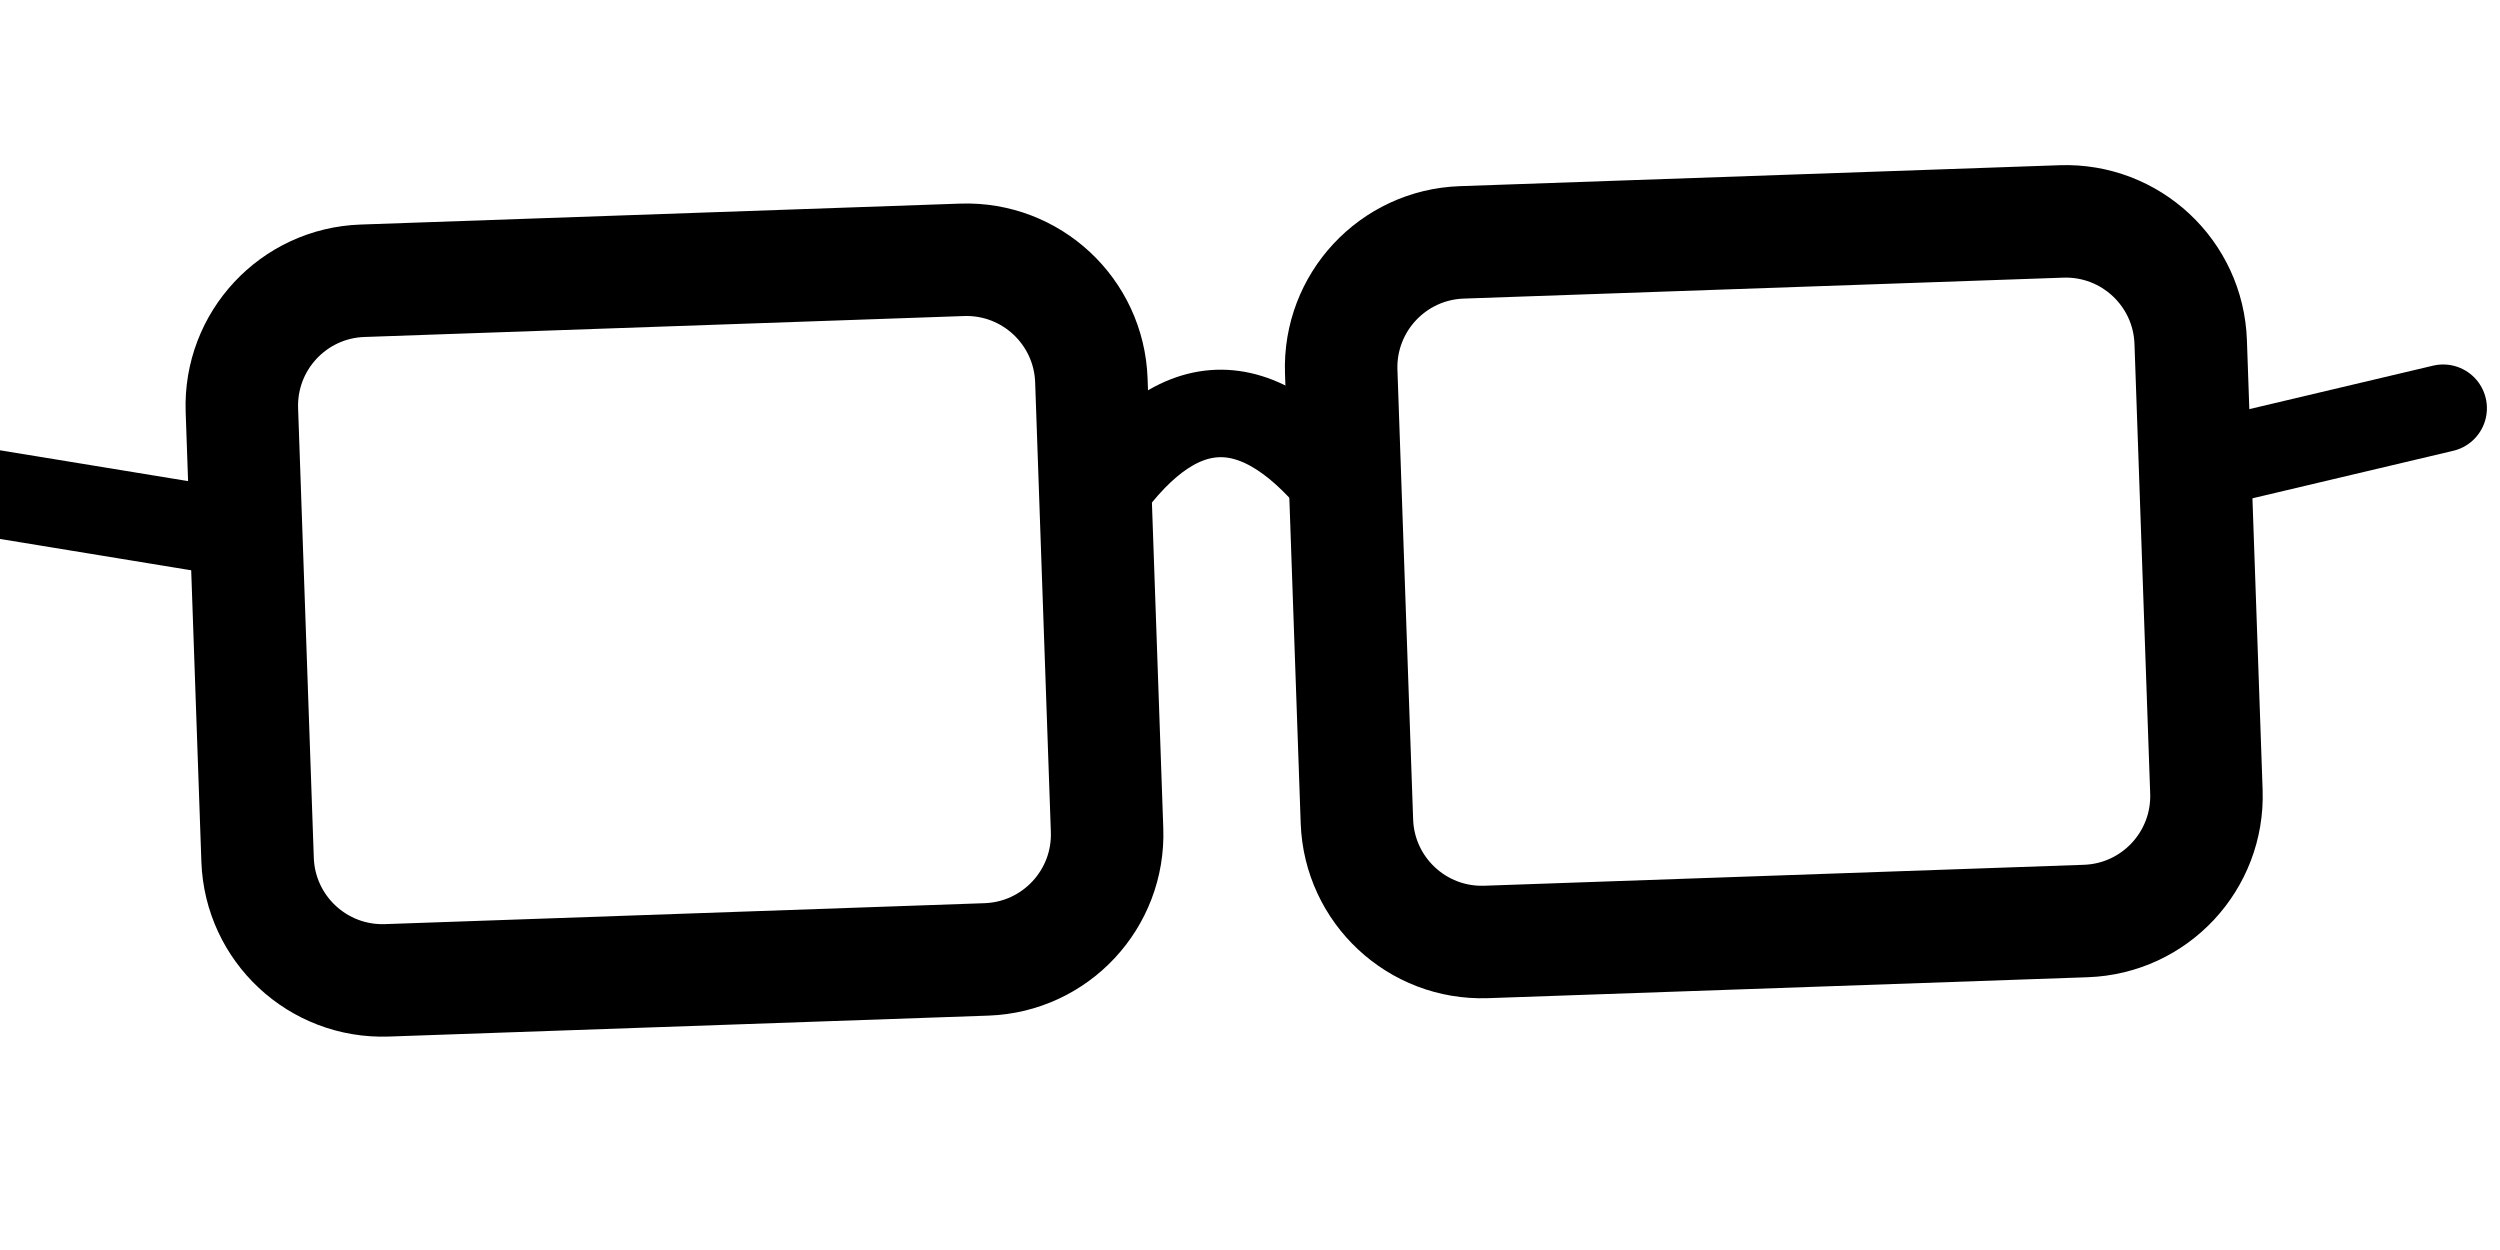
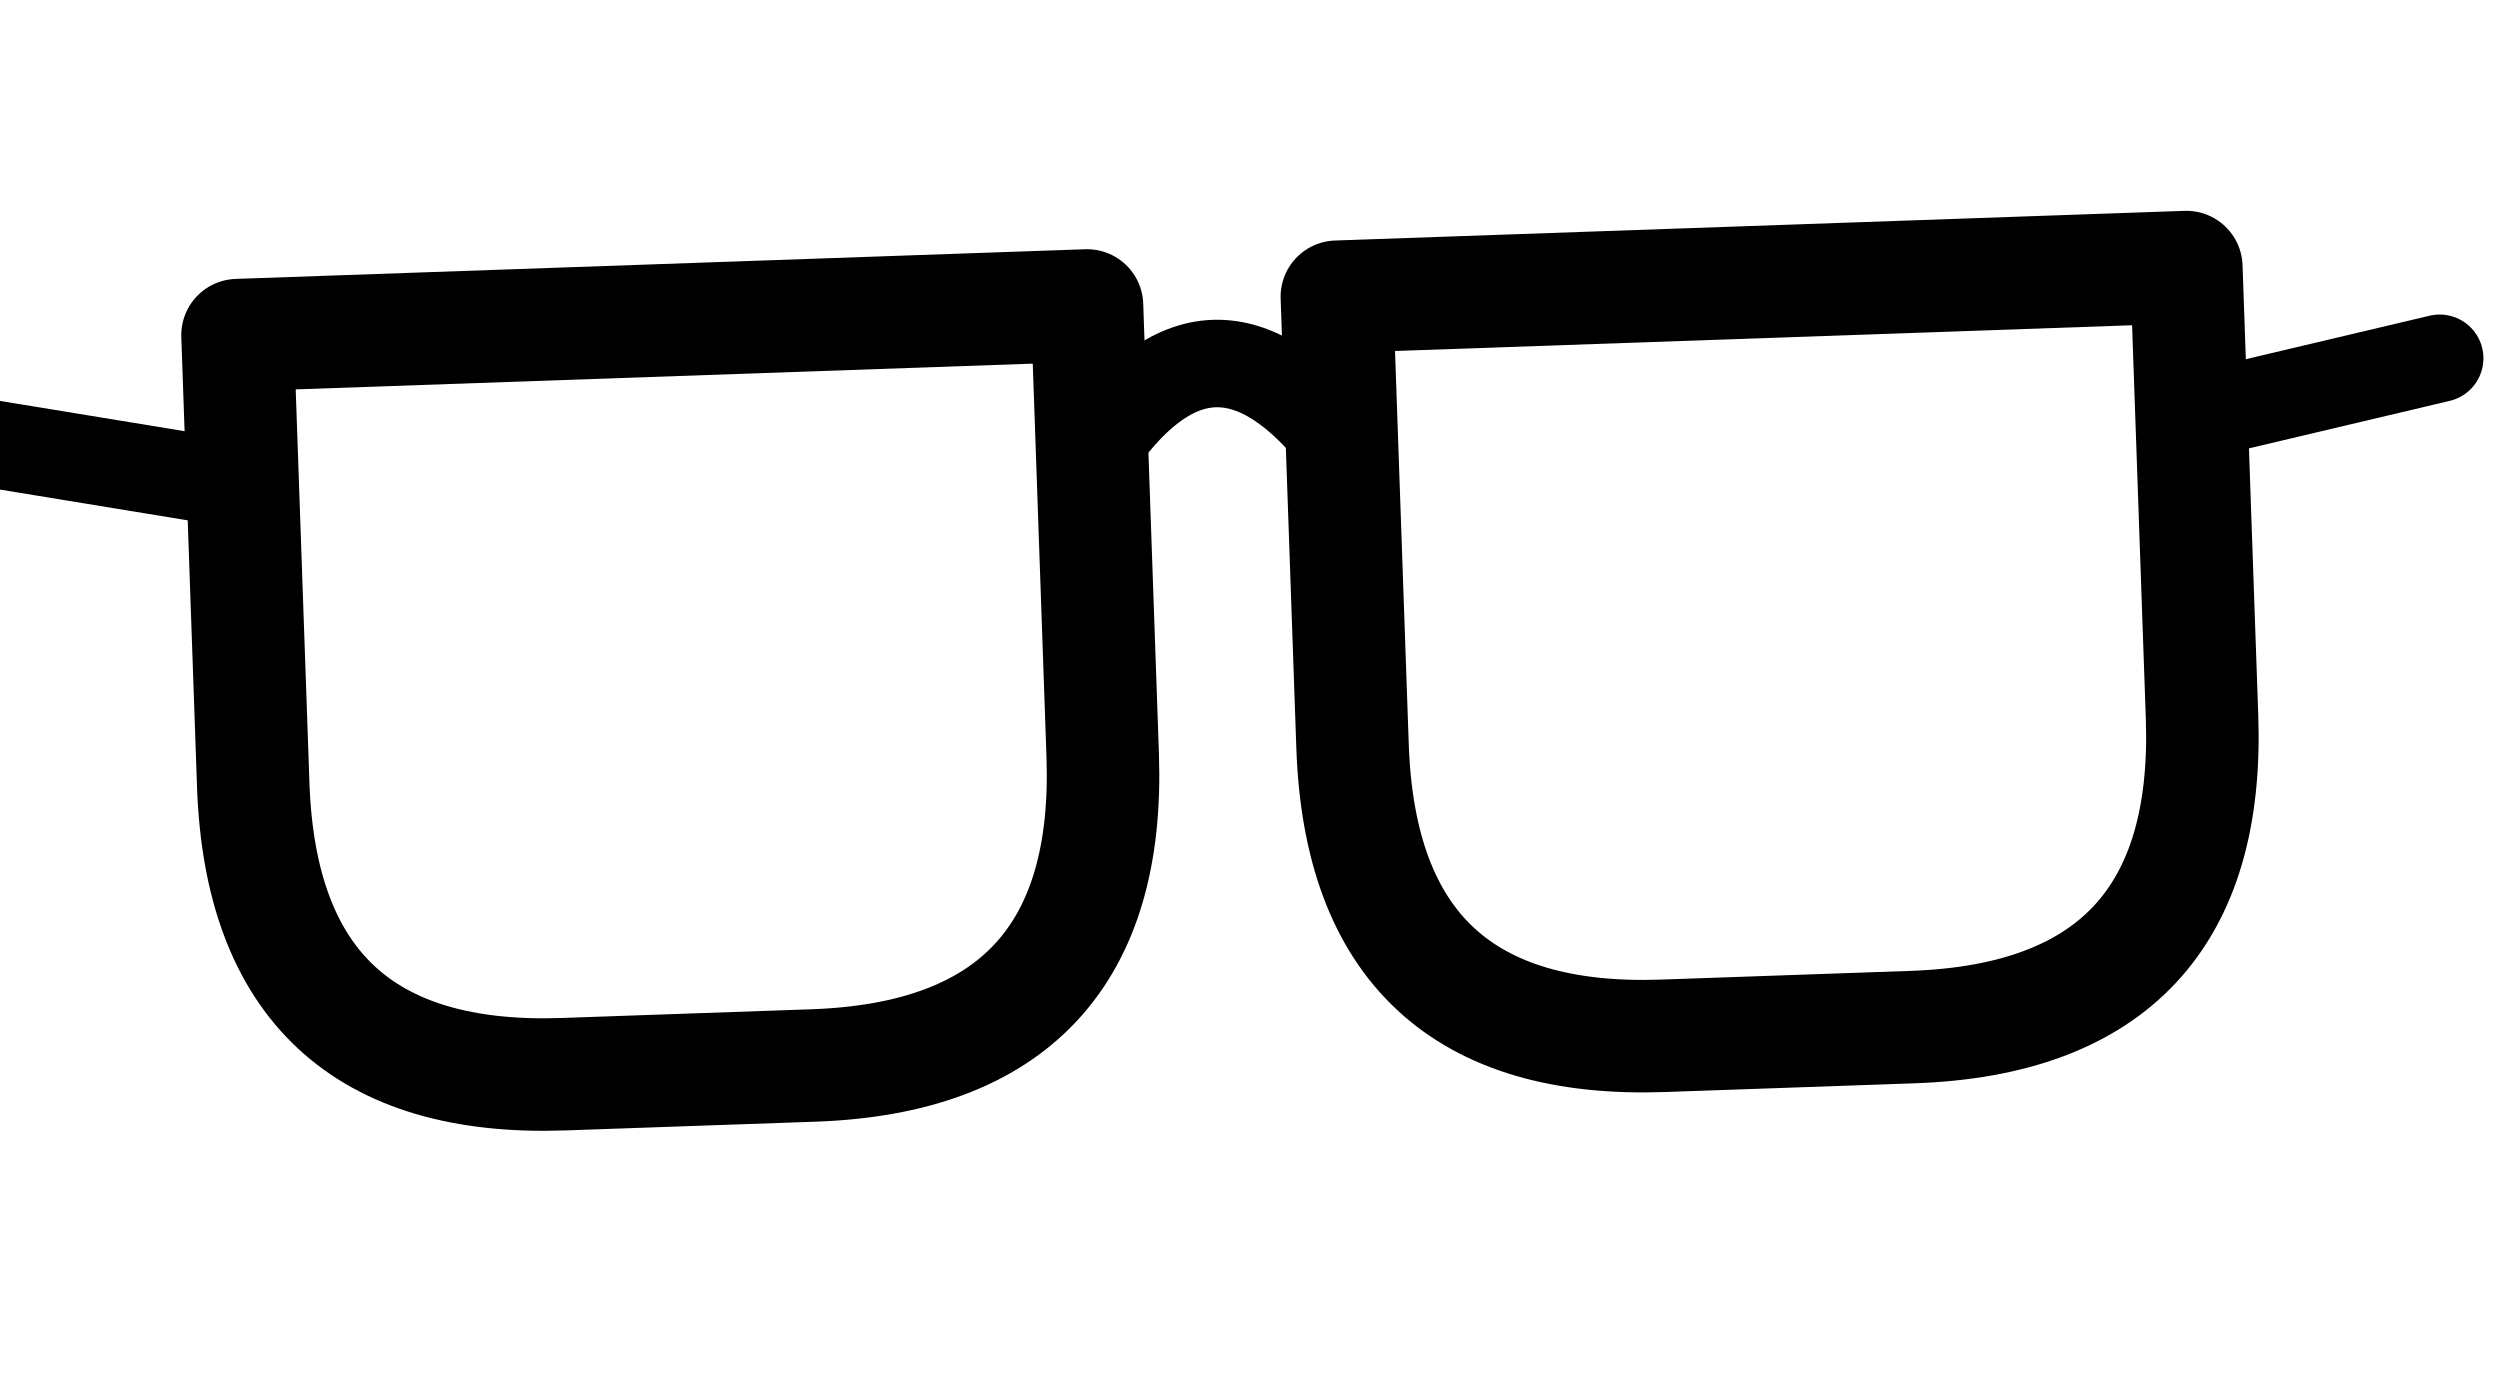
- <svg xmlns="http://www.w3.org/2000/svg" viewBox="0 0 100 50">
-   <g fill="none" stroke="currentColor" stroke-linecap="round" stroke-linejoin="round" transform="rotate(-2,50,25)">
-     <rect x="10" y="10" width="34" height="28" rx="5" ry="5" stroke-width="4.5" />
-     <rect x="54" y="10" width="34" height="28" rx="5" ry="5" stroke-width="4.5" />
-     <path d="M44 20 Q49 13 54 20" stroke-width="3.5" />
-     <line x1="10" y1="20" x2="0" y2="18" stroke-width="3.5" />
-     <line x1="88" y1="20" x2="98" y2="18" stroke-width="3.5" />
+ <svg xmlns="http://www.w3.org/2000/svg" viewBox="0 0 100 55">
+   <g fill="none" stroke="currentColor" stroke-linecap="round" stroke-linejoin="round" transform="rotate(-2,50,27)">
+     <path d="M10 12 L10 30 Q10 42 22 42 L32 42 Q44 42 44 30 L44 12 L10 12 Z" stroke-width="4.5" />
+     <path d="M54 12 L54 30 Q54 42 66 42 L76 42 Q88 42 88 30 L88 12 L54 12 Z" stroke-width="4.5" />
+     <path d="M44 18 Q49 11 54 18" stroke-width="3.5" />
+     <line x1="10" y1="18" x2="0" y2="16" stroke-width="3.5" />
+     <line x1="88" y1="18" x2="98" y2="16" stroke-width="3.5" />
  </g>
</svg>
